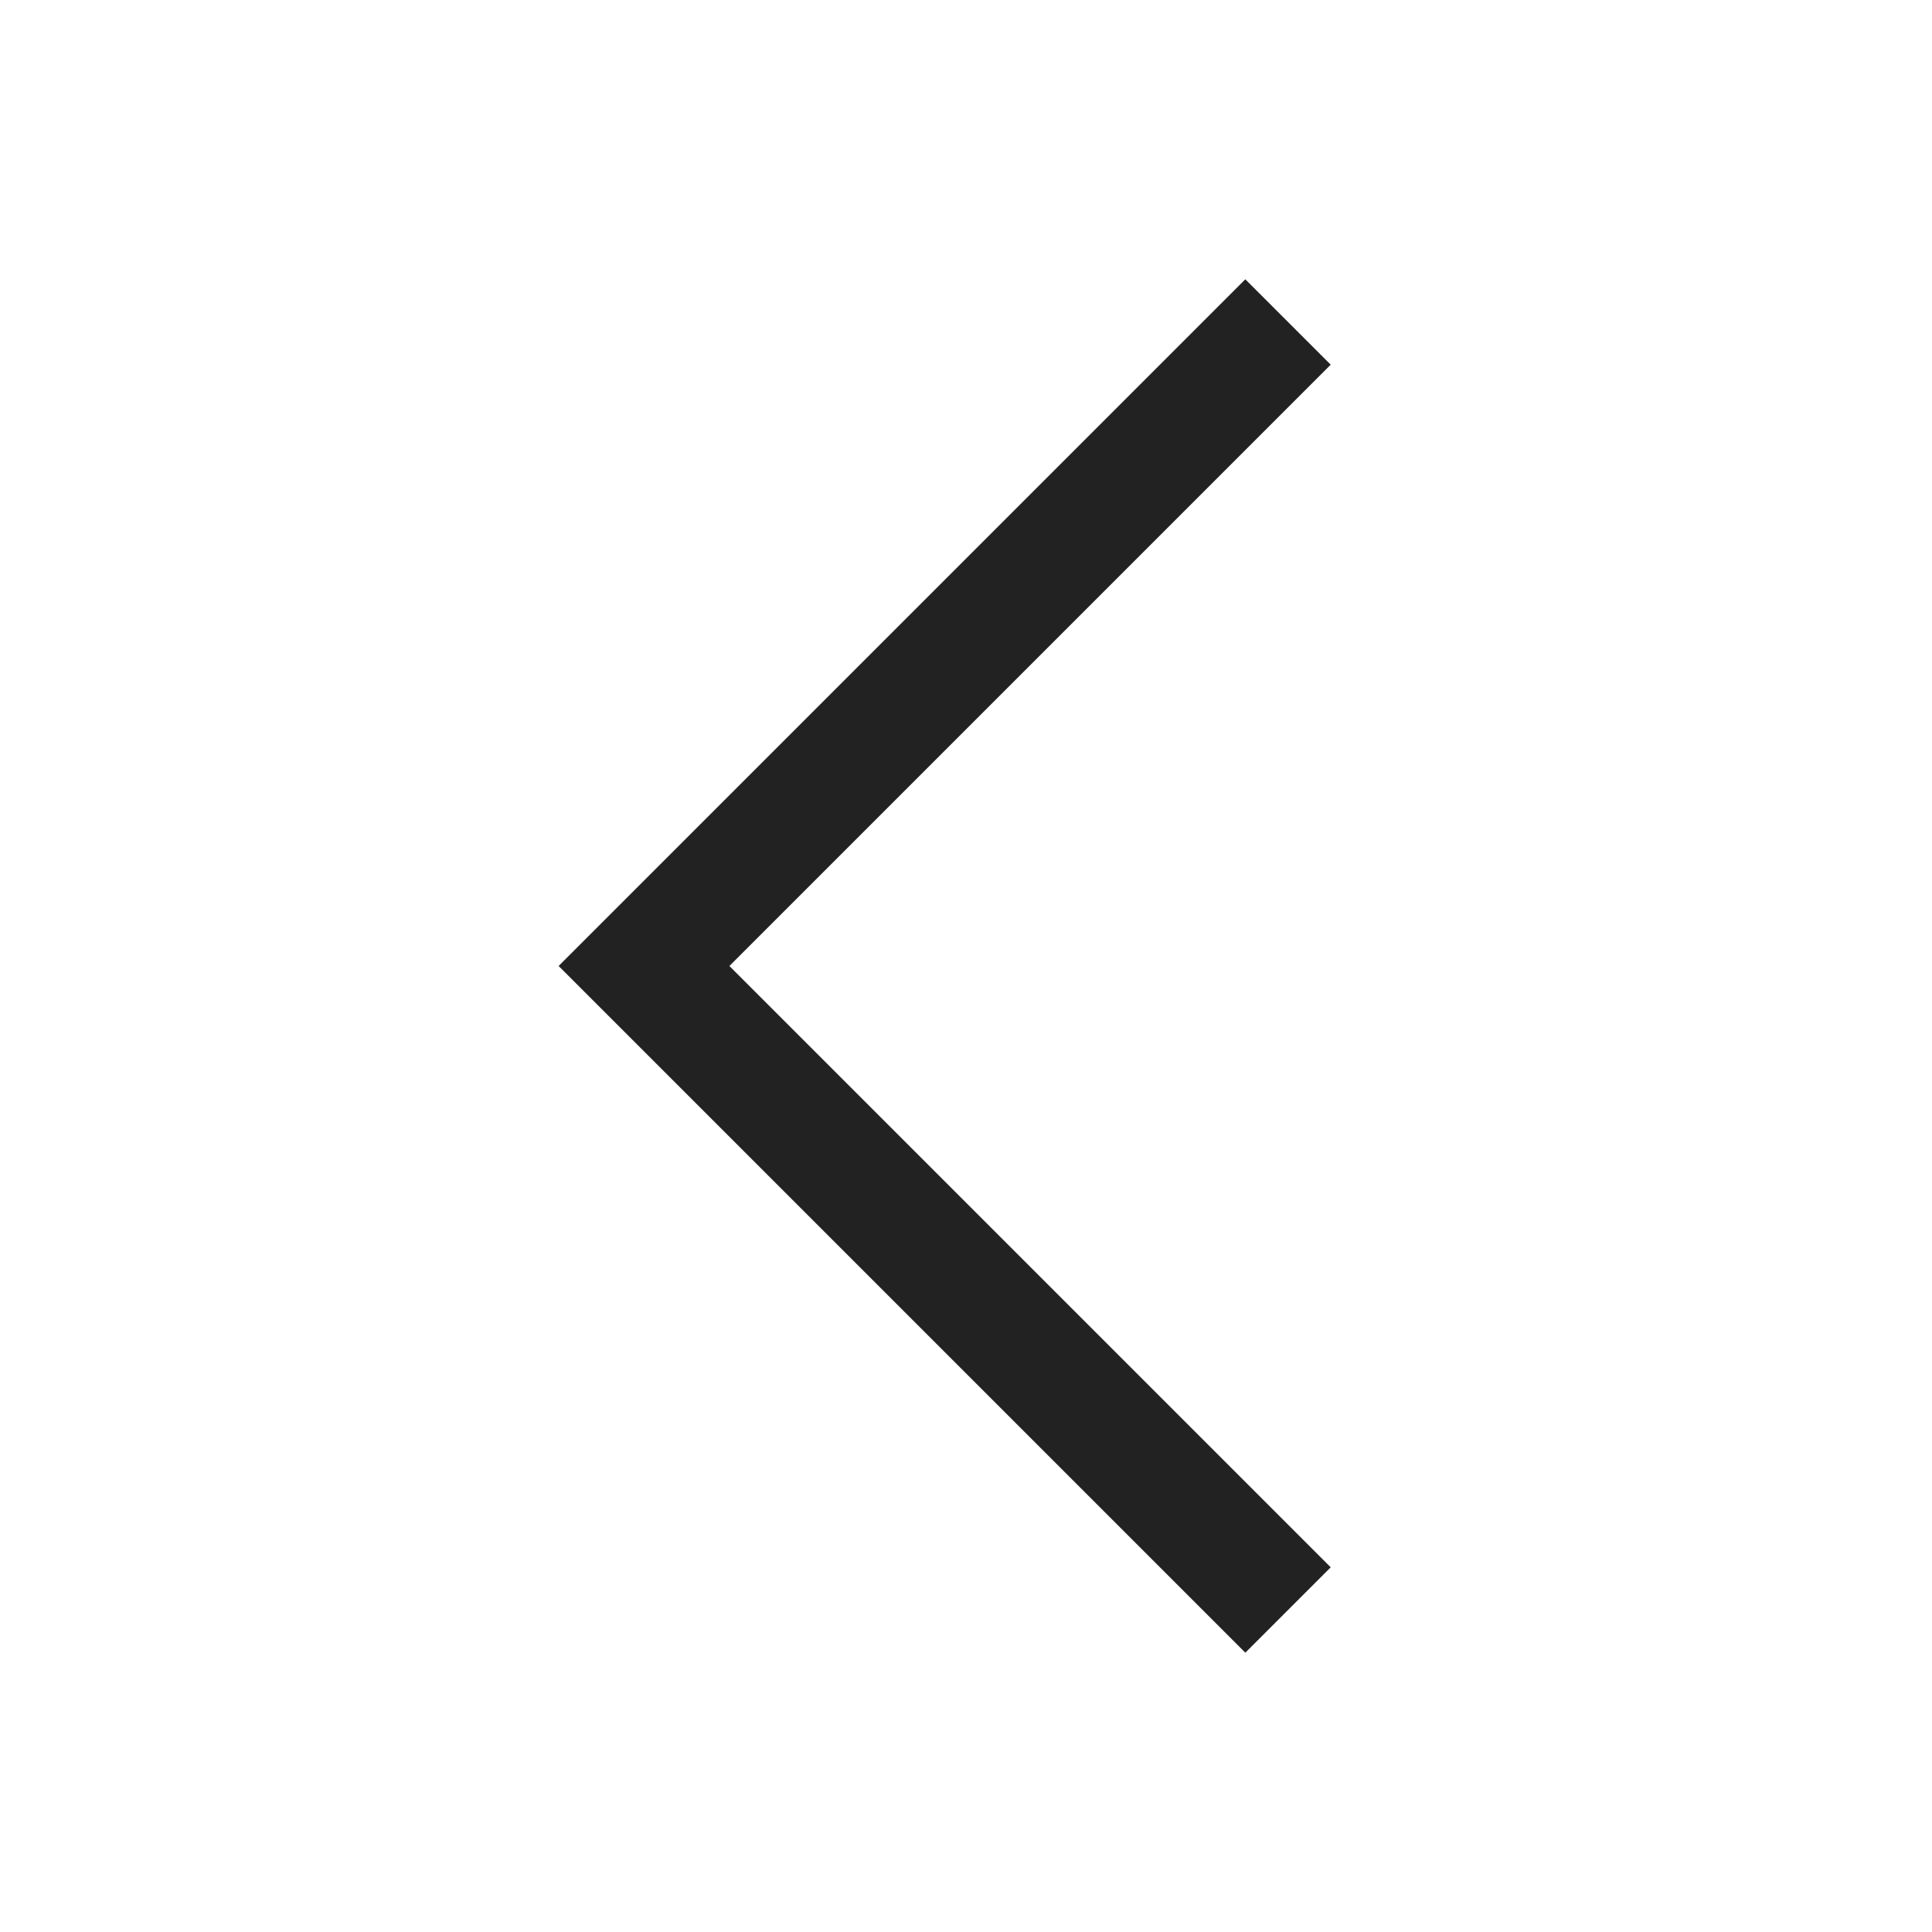
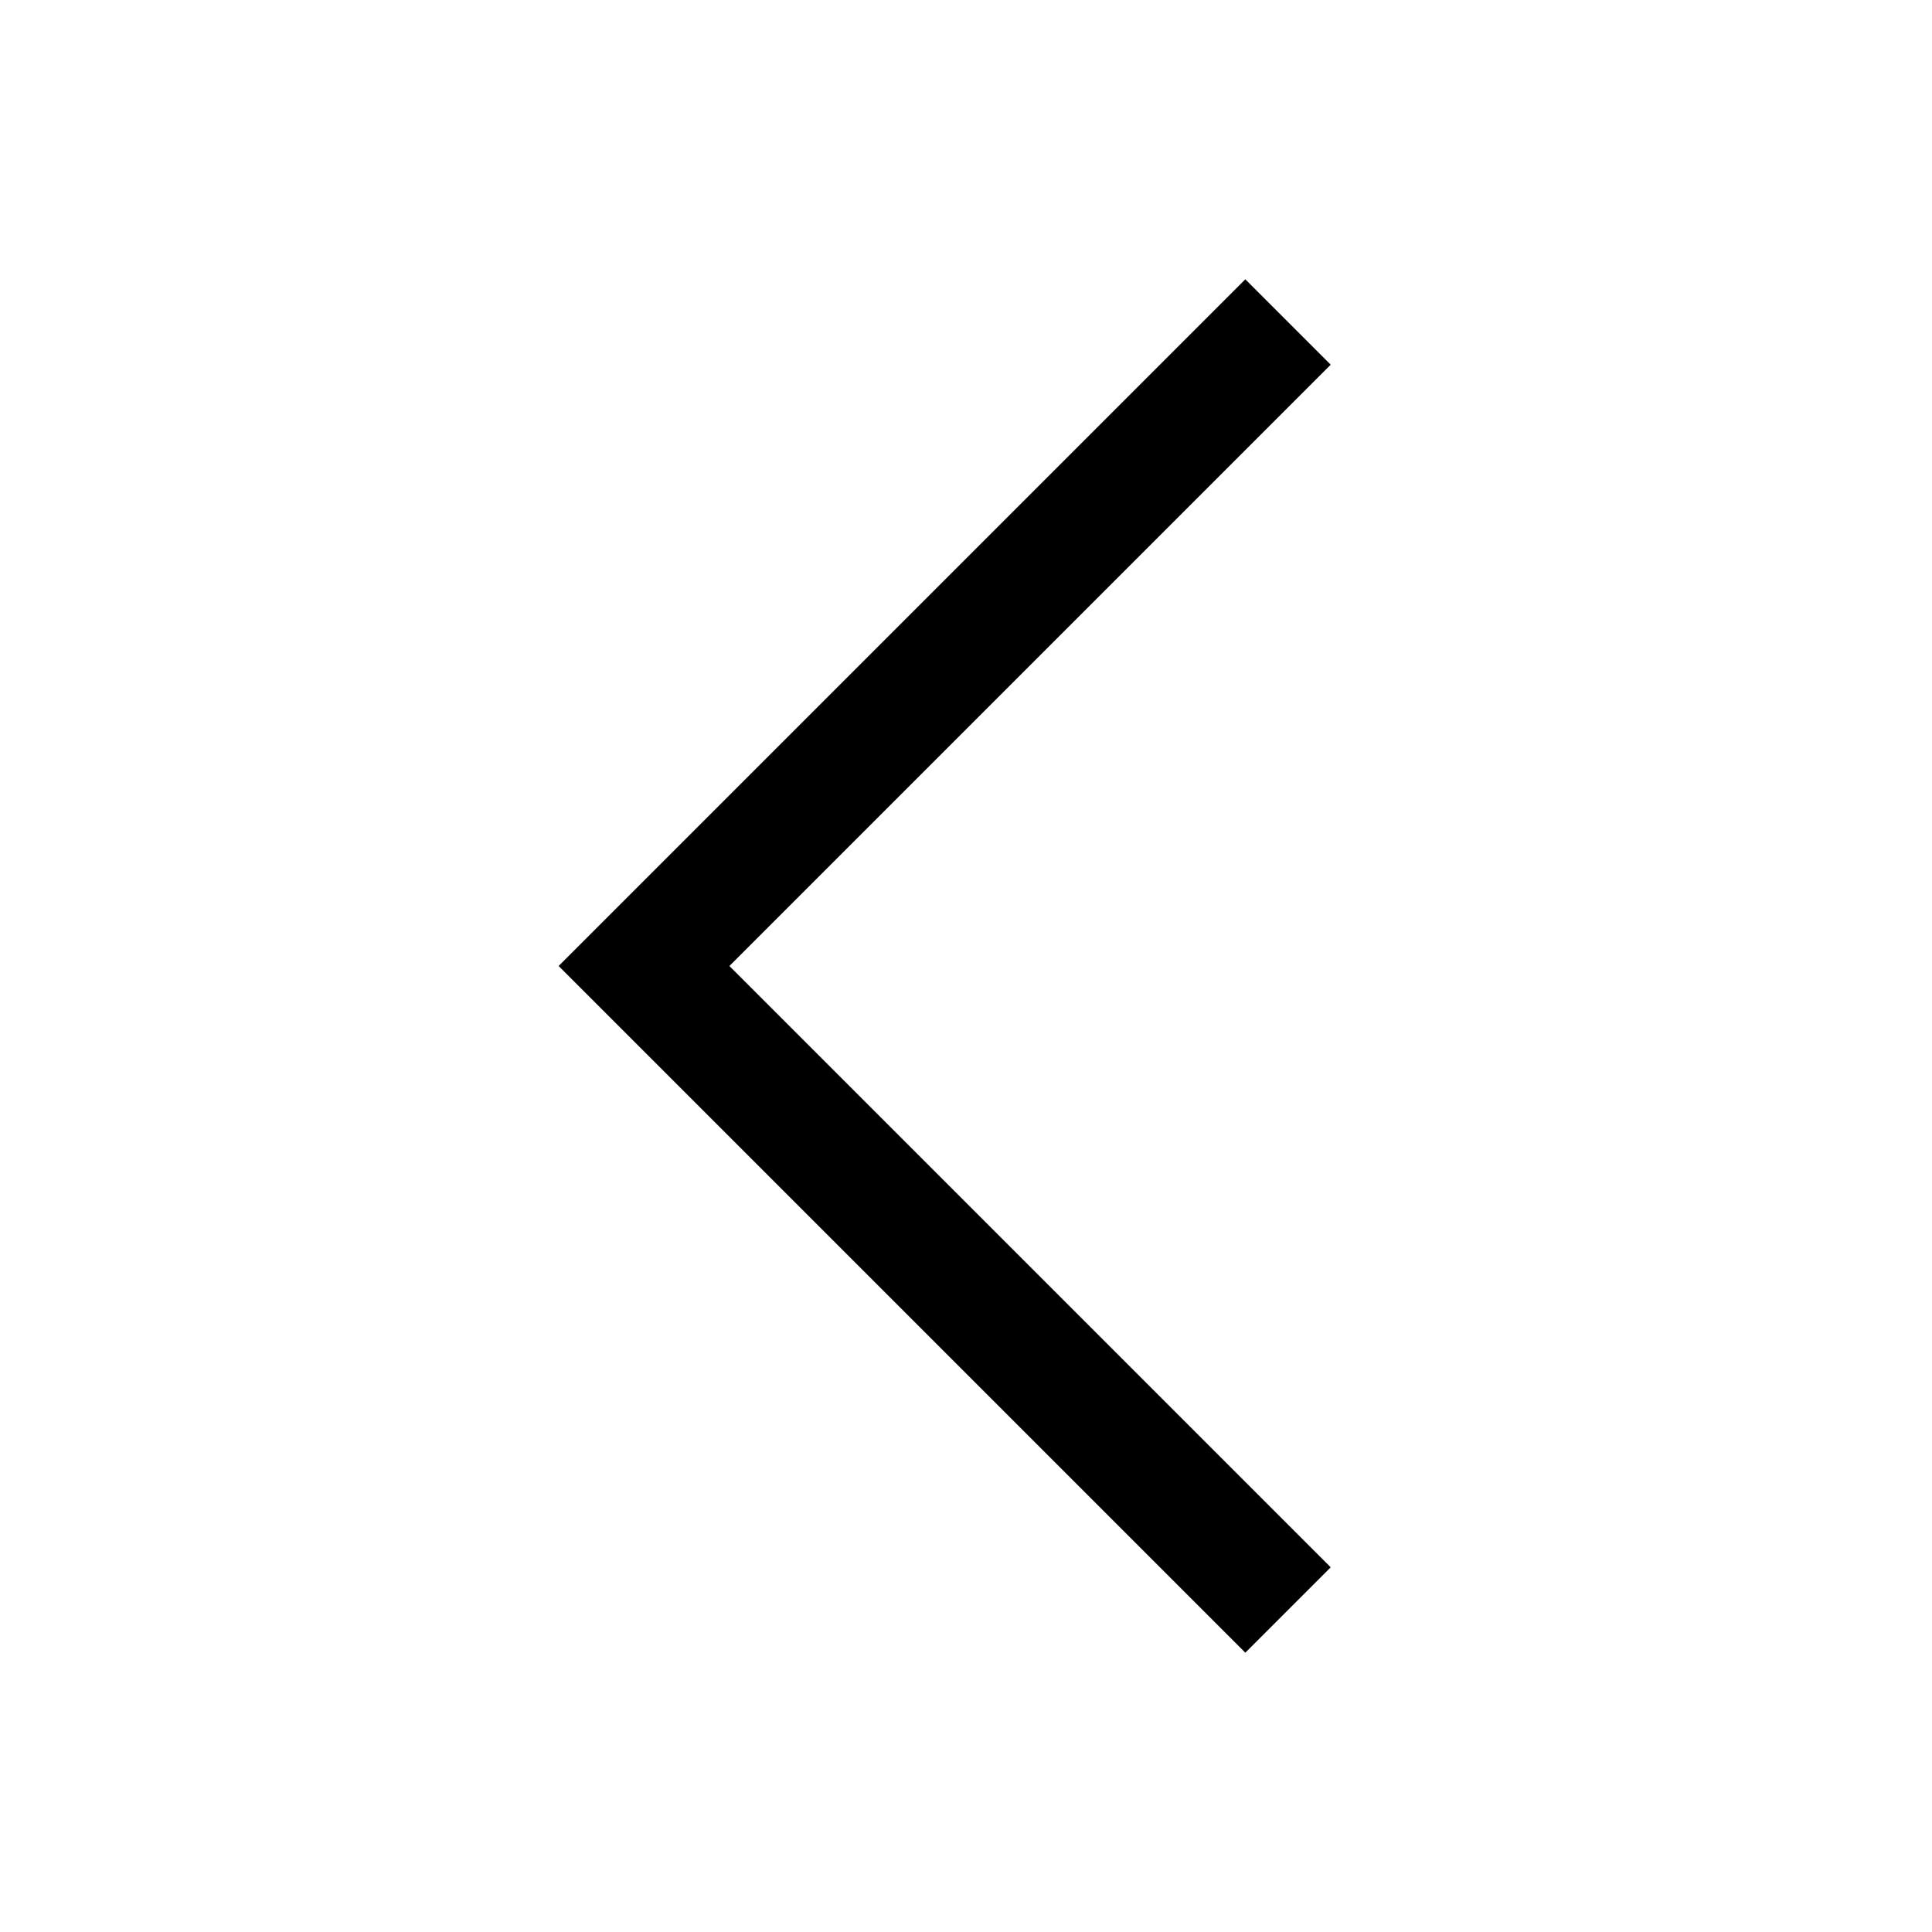
<svg xmlns="http://www.w3.org/2000/svg" id="arrow_left_24" data-name="arrow_left_24" viewBox="0 0 24 24">
  <path d="M0 0h24v24H0z" style="fill:none" data-name="keyline/24px" />
-   <path data-name="패스 202519" d="m18280.215-3412.96-8 8 8 8" transform="translate(-18264.215 3416.96)" style="stroke:#222;stroke-width:1.5px;fill:none" />
+   <path data-name="패스 202519" d="m18280.215-3412.96-8 8 8 8" transform="translate(-18264.215 3416.96)" style="stroke:currentColor;stroke-width:1.5px;fill:none" />
</svg>
